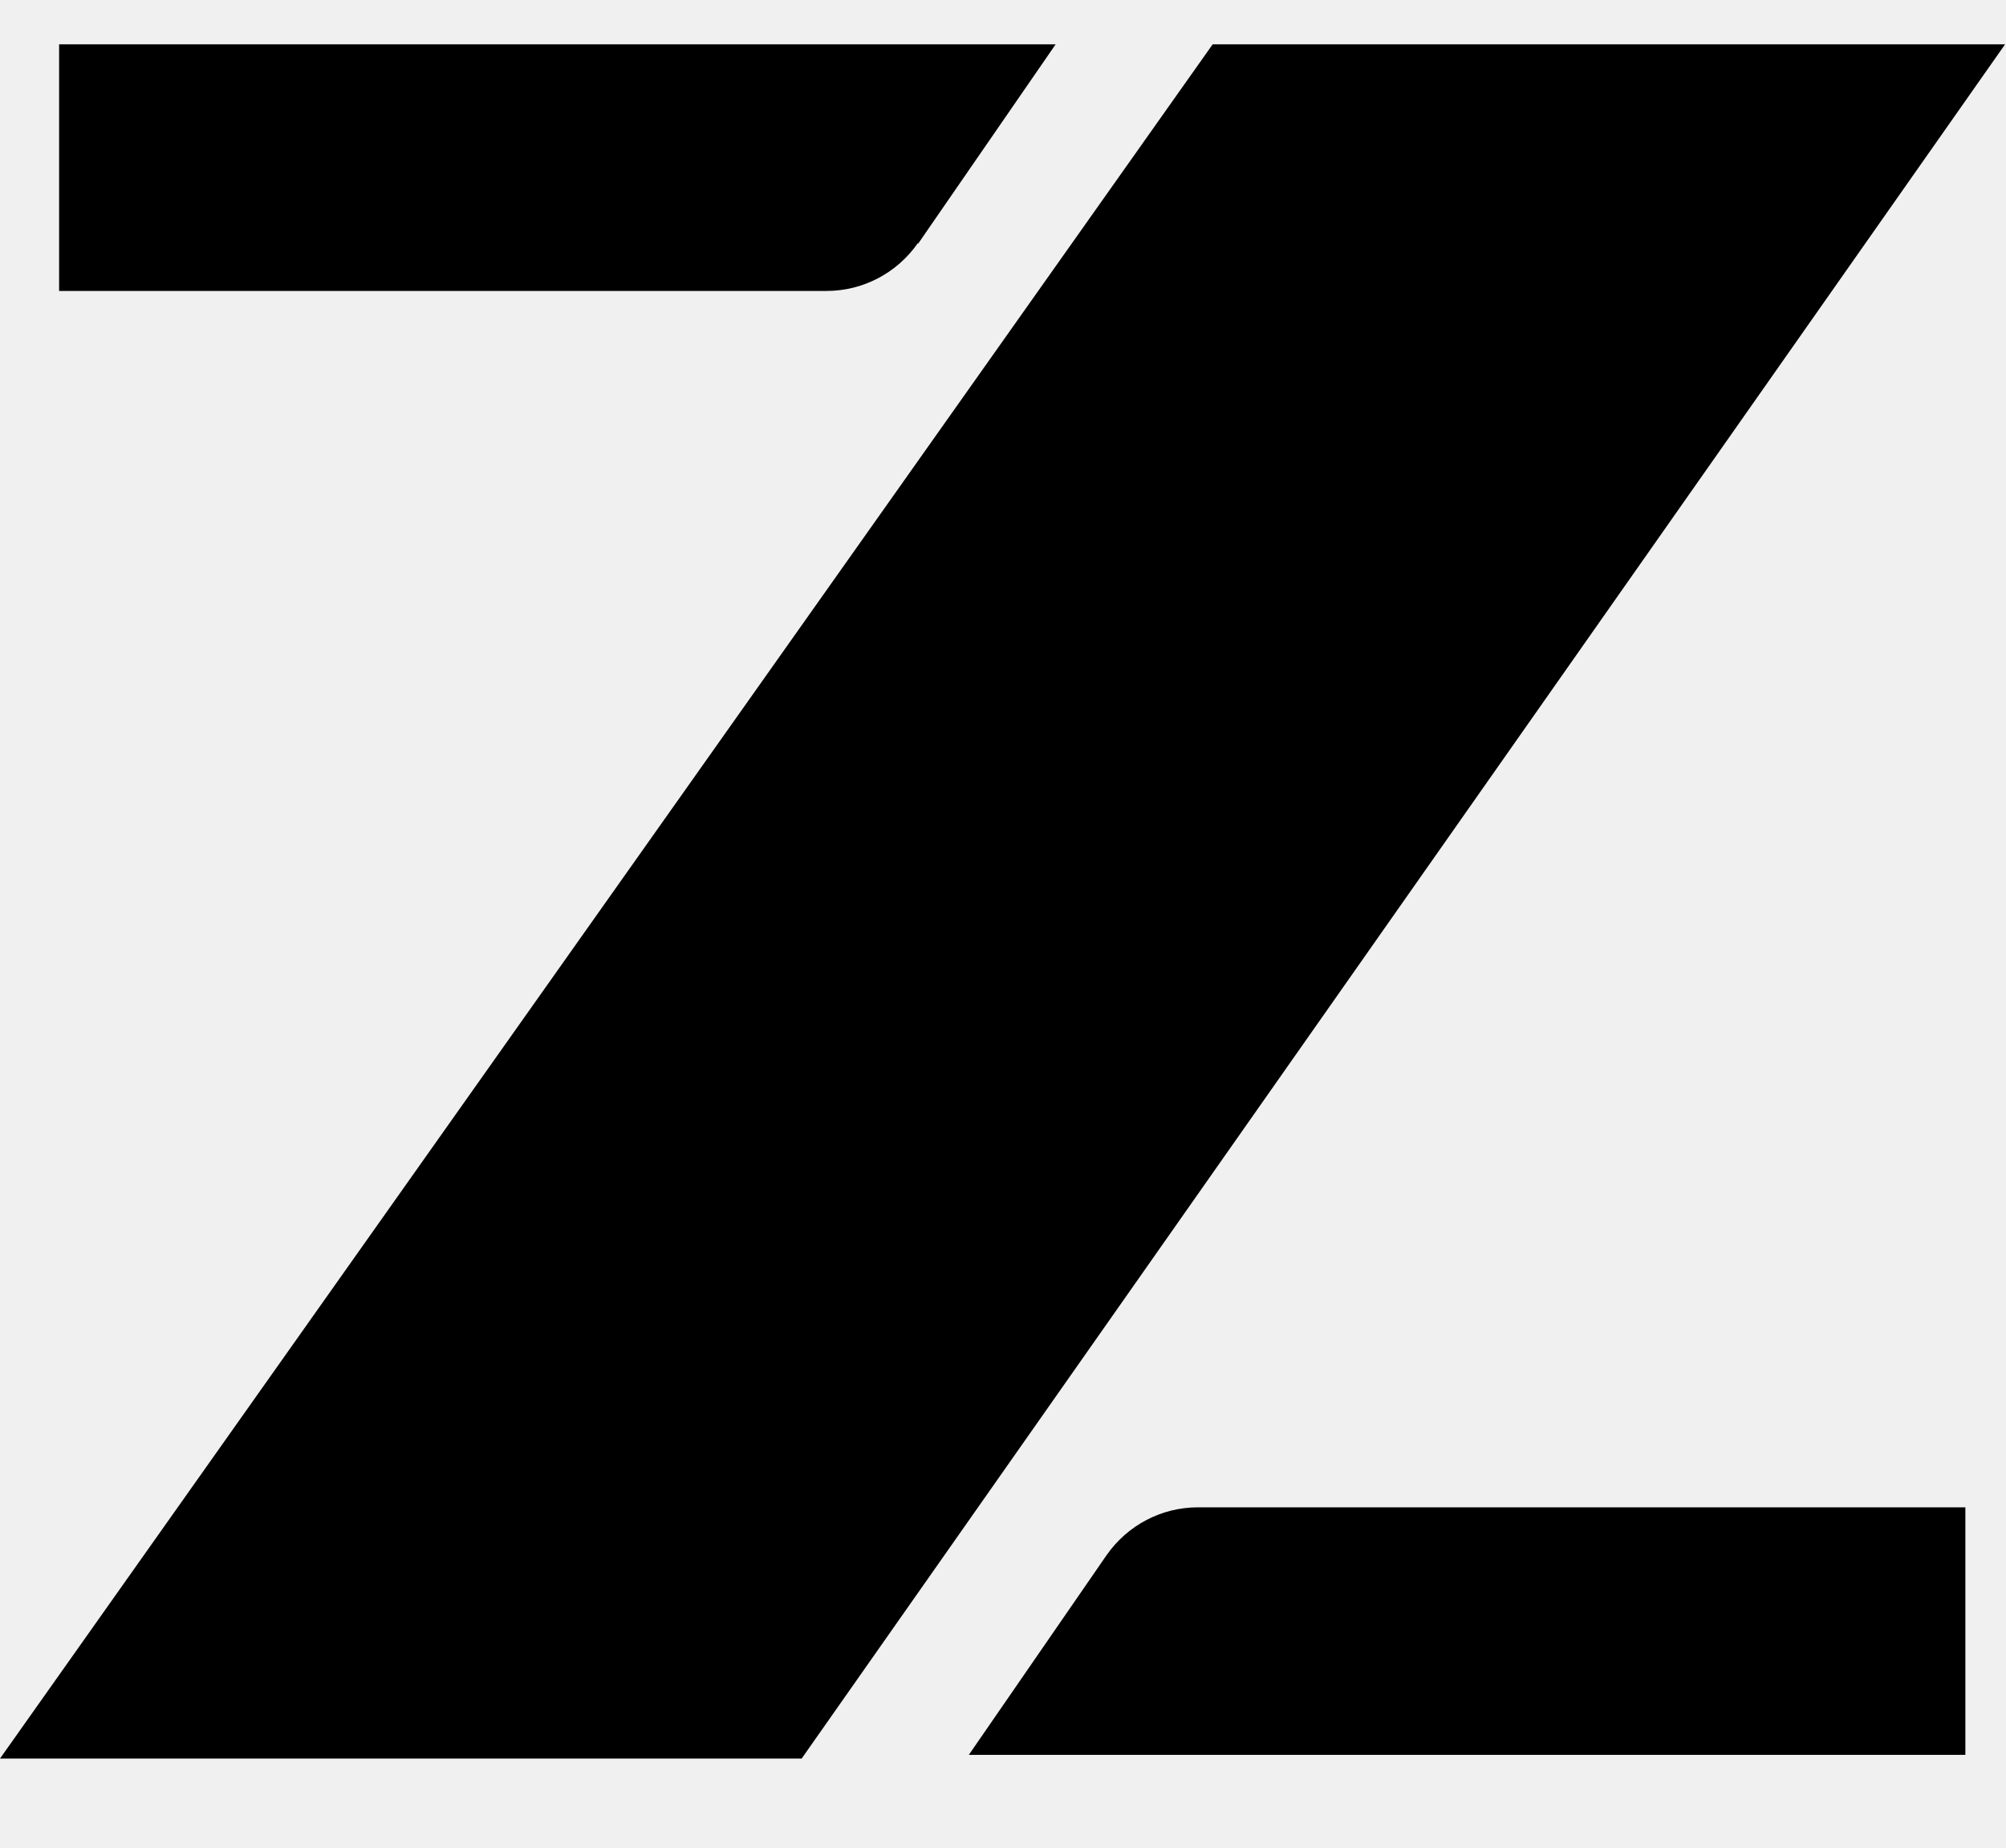
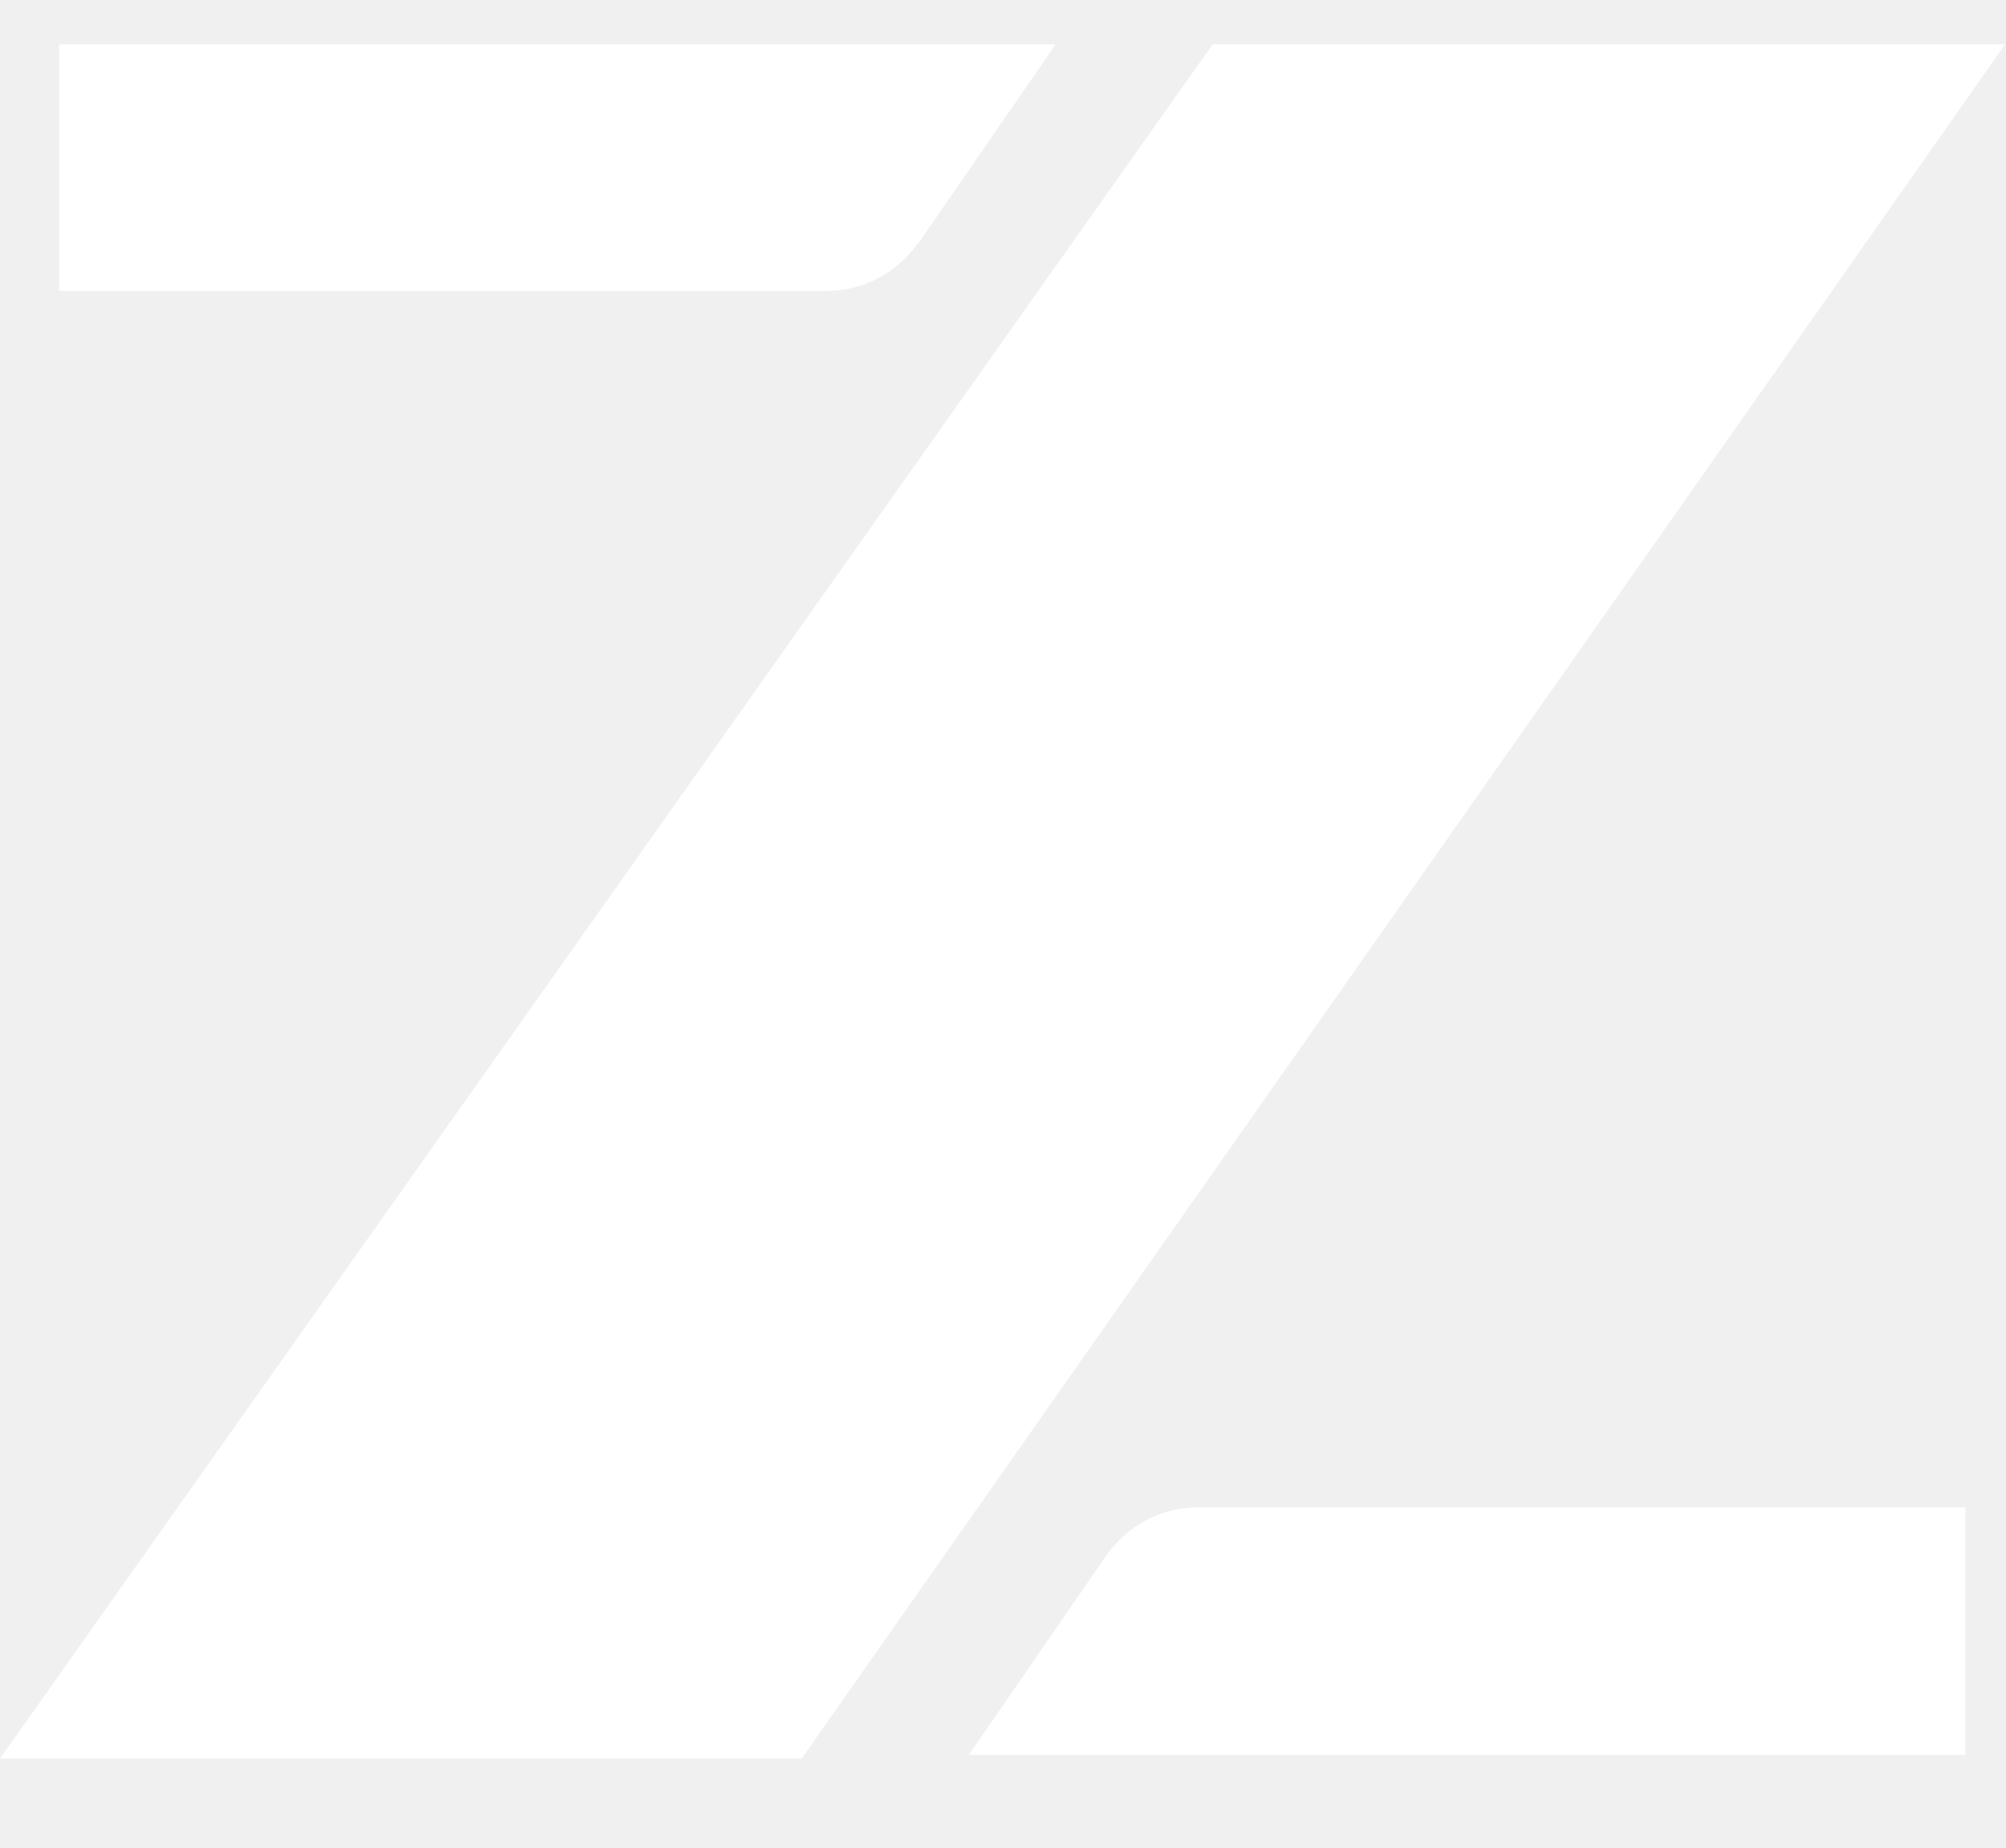
<svg xmlns="http://www.w3.org/2000/svg" data-name="glm" version="1.1" viewBox="0 0 217.2 200">
  <defs>
-     <style> .st0 { fill: currentColor; } </style>
+     <style> .st0 { fill: #fff; } </style>
  </defs>
  <path class="st0" d="M86.8,190.4H0L131.3,4.8h85.8L86.8,190.4h0ZM212.8,190h-107.9l14.9-21.6c2.3-3.3,6-5.2,9.9-5.2h83.1v26.8h0ZM99.4,26.3c-2.3,3.3-6,5.2-9.9,5.2H6.4V4.8h107.9l-14.9,21.6Z" />
</svg>
